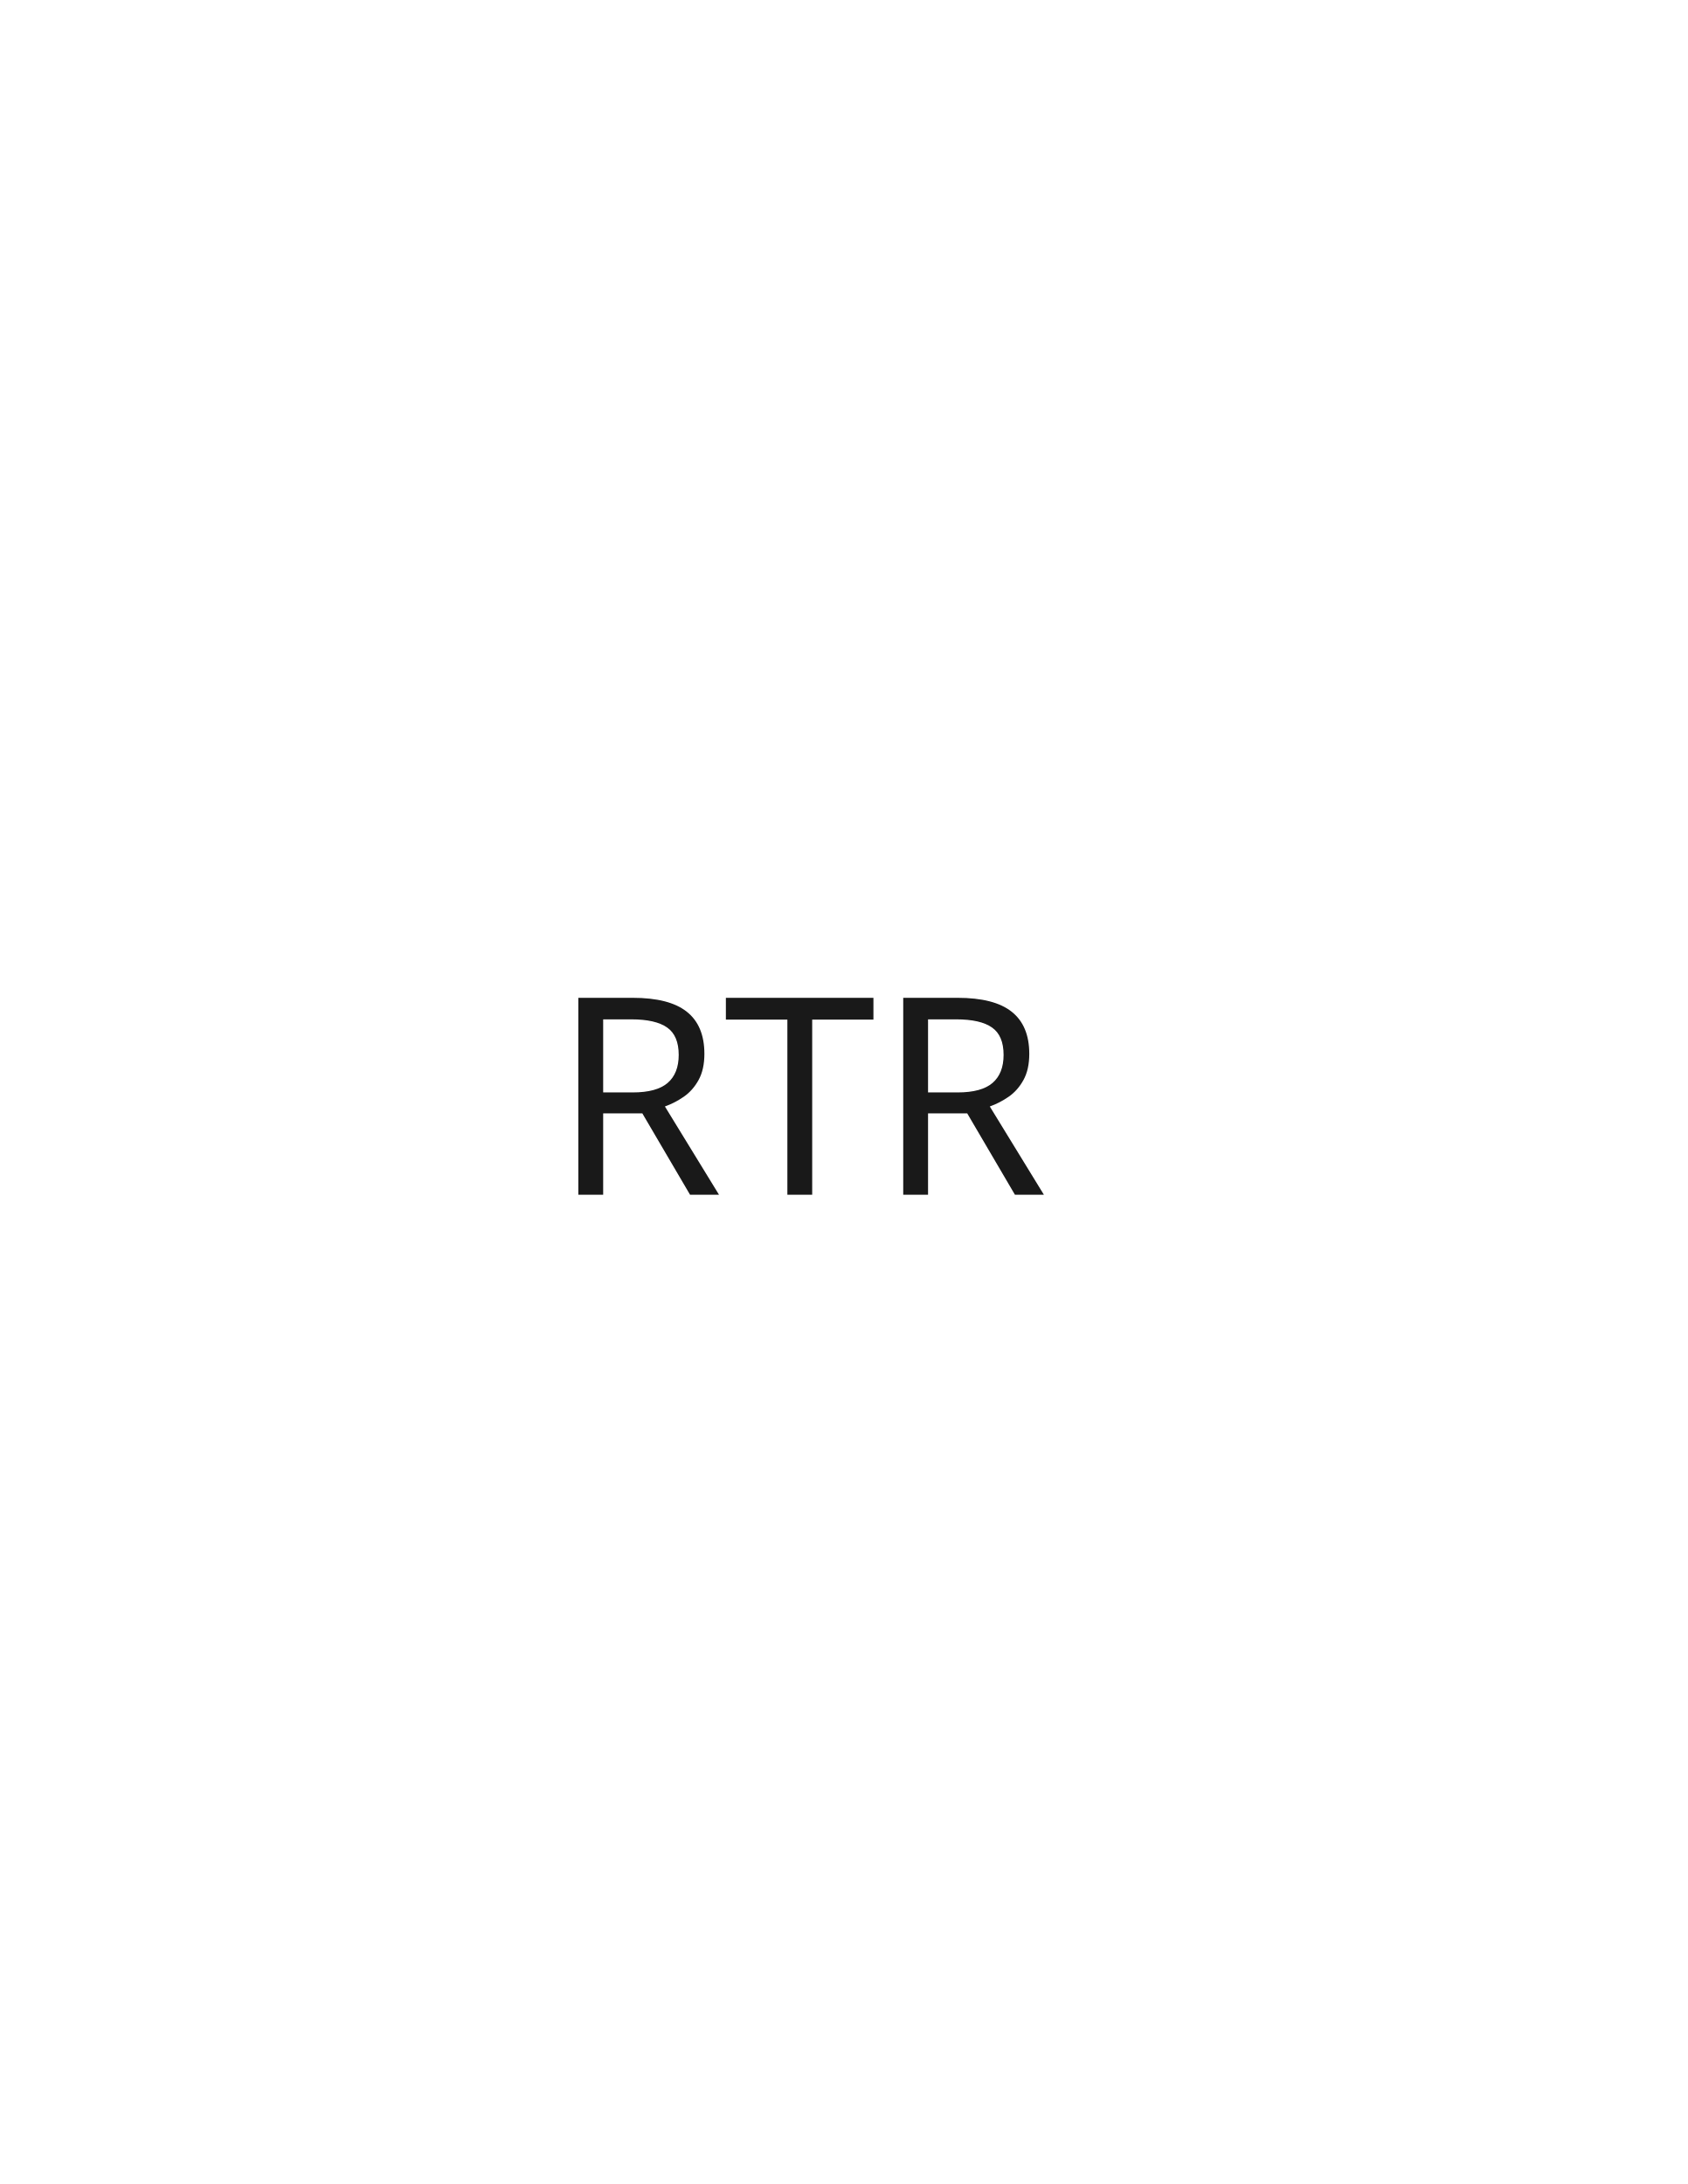
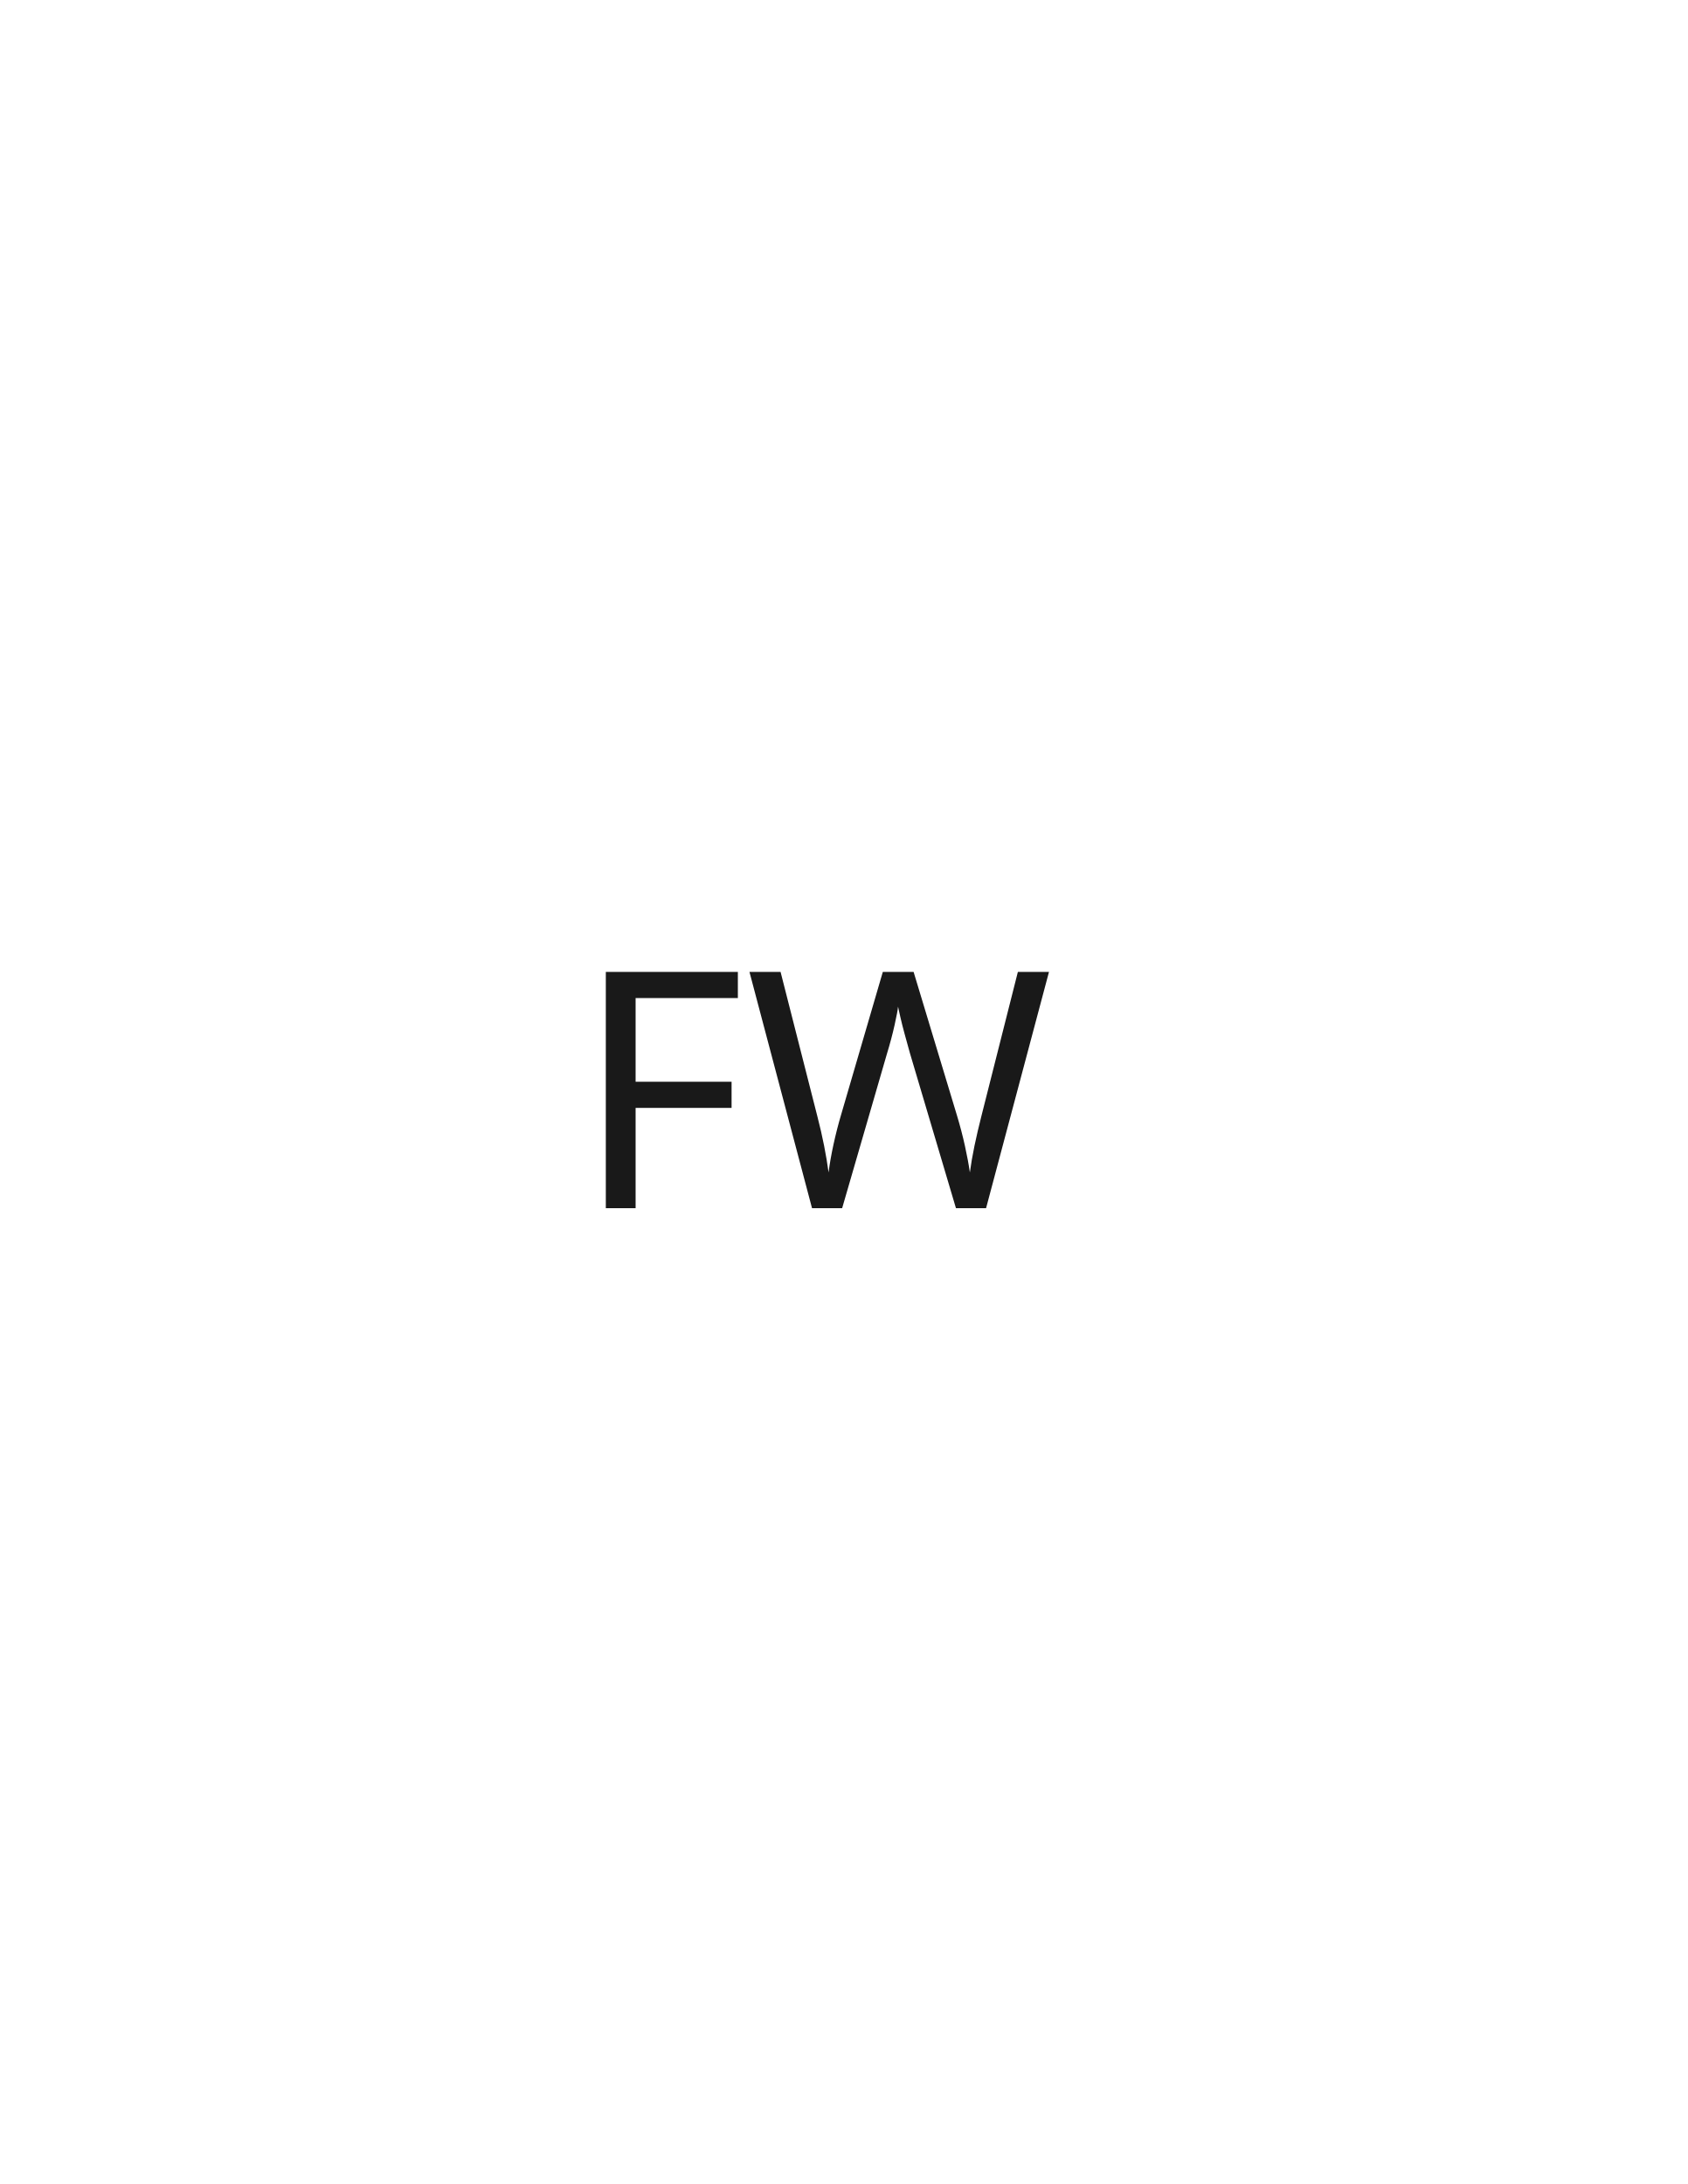
<svg xmlns="http://www.w3.org/2000/svg" version="1.1" id="Version_1.0" x="0px" y="0px" width="612px" height="792px" viewBox="0 0 612 792" enable-background="new 0 0 612 792" xml:space="preserve">
+   <defs id="defs1424" />
  <g id="octagon" display="none">
-     <line id="mod2_1_" display="inline" fill="none" stroke="#0000FF" stroke-width="2" x1="203.966" y1="445.015" x2="406.199" y2="445.295" />
-     <line id="mod1_1_" display="inline" fill="none" stroke="#0000FF" stroke-width="2" x1="203.966" y1="346.985" x2="406.199" y2="346.705" />
+     <line id="mod2_1_" display="inline" fill="none" stroke="#0000ff" stroke-width="2" x1="203.966" y1="445.015" x2="406.199" y2="445.295" />
+     <line id="mod1_1_" display="inline" fill="none" stroke="#0000ff" stroke-width="2" x1="203.966" y1="346.985" x2="406.199" y2="346.705" />
    <g id="outFrame" display="inline">
-       <line fill="none" stroke="#0000FF" stroke-width="2" x1="220" y1="309.5" x2="306" y2="273" />
-       <line fill="none" stroke="#0000FF" stroke-width="2" x1="306" y1="273" x2="390.5" y2="309.5" />
-       <line fill="none" stroke="#0000FF" stroke-width="2" x1="390.5" y1="309.5" x2="427" y2="396" />
-       <line fill="none" stroke="#0000FF" stroke-width="2" x1="427" y1="396" x2="390.5" y2="482.5" />
-       <line fill="none" stroke="#0000FF" stroke-width="2" x1="390.5" y1="482.5" x2="306" y2="516" />
-       <line fill="none" stroke="#0000FF" stroke-width="2" x1="306" y1="516" x2="220" y2="482.5" />
-       <line fill="none" stroke="#0000FF" stroke-width="2" x1="220" y1="482.5" x2="183" y2="396" />
-       <line fill="none" stroke="#0000FF" stroke-width="2" x1="183" y1="396" x2="220" y2="309.5" />
+       <line fill="none" stroke="#0000ff" stroke-width="2" x1="220" y1="309.5" x2="306" y2="273" id="line1400" />
+       <line fill="none" stroke="#0000ff" stroke-width="2" x1="306" y1="273" x2="390.5" y2="309.5" id="line1402" />
+       <line fill="none" stroke="#0000ff" stroke-width="2" x1="390.5" y1="309.5" x2="427" y2="396" id="line1404" />
+       <line fill="none" stroke="#0000ff" stroke-width="2" x1="427" y1="396" x2="390.5" y2="482.5" id="line1406" />
+       <line fill="none" stroke="#0000ff" stroke-width="2" x1="390.5" y1="482.5" x2="306" y2="516" id="line1408" />
+       <line fill="none" stroke="#0000ff" stroke-width="2" x1="306" y1="516" x2="220" y2="482.5" id="line1410" />
+       <line fill="none" stroke="#0000ff" stroke-width="2" x1="220" y1="482.5" x2="183" y2="396" id="line1412" />
+       <line fill="none" stroke="#0000ff" stroke-width="2" x1="183" y1="396" x2="220" y2="309.5" id="line1414" />
    </g>
  </g>
-   <g id="main" opacity="0.9">
-     <text transform="matrix(1 0 0 1 200 433.25)" font-family="sans-serif" font-size="100">RTR</text>
+   <g id="main" opacity="0.9" transform="translate(8.028301,4.878686)">
+     <text transform="translate(200,433.25)" font-family="sans-serif" font-size="120px" id="text1418">FW</text>
  </g>
</svg>
